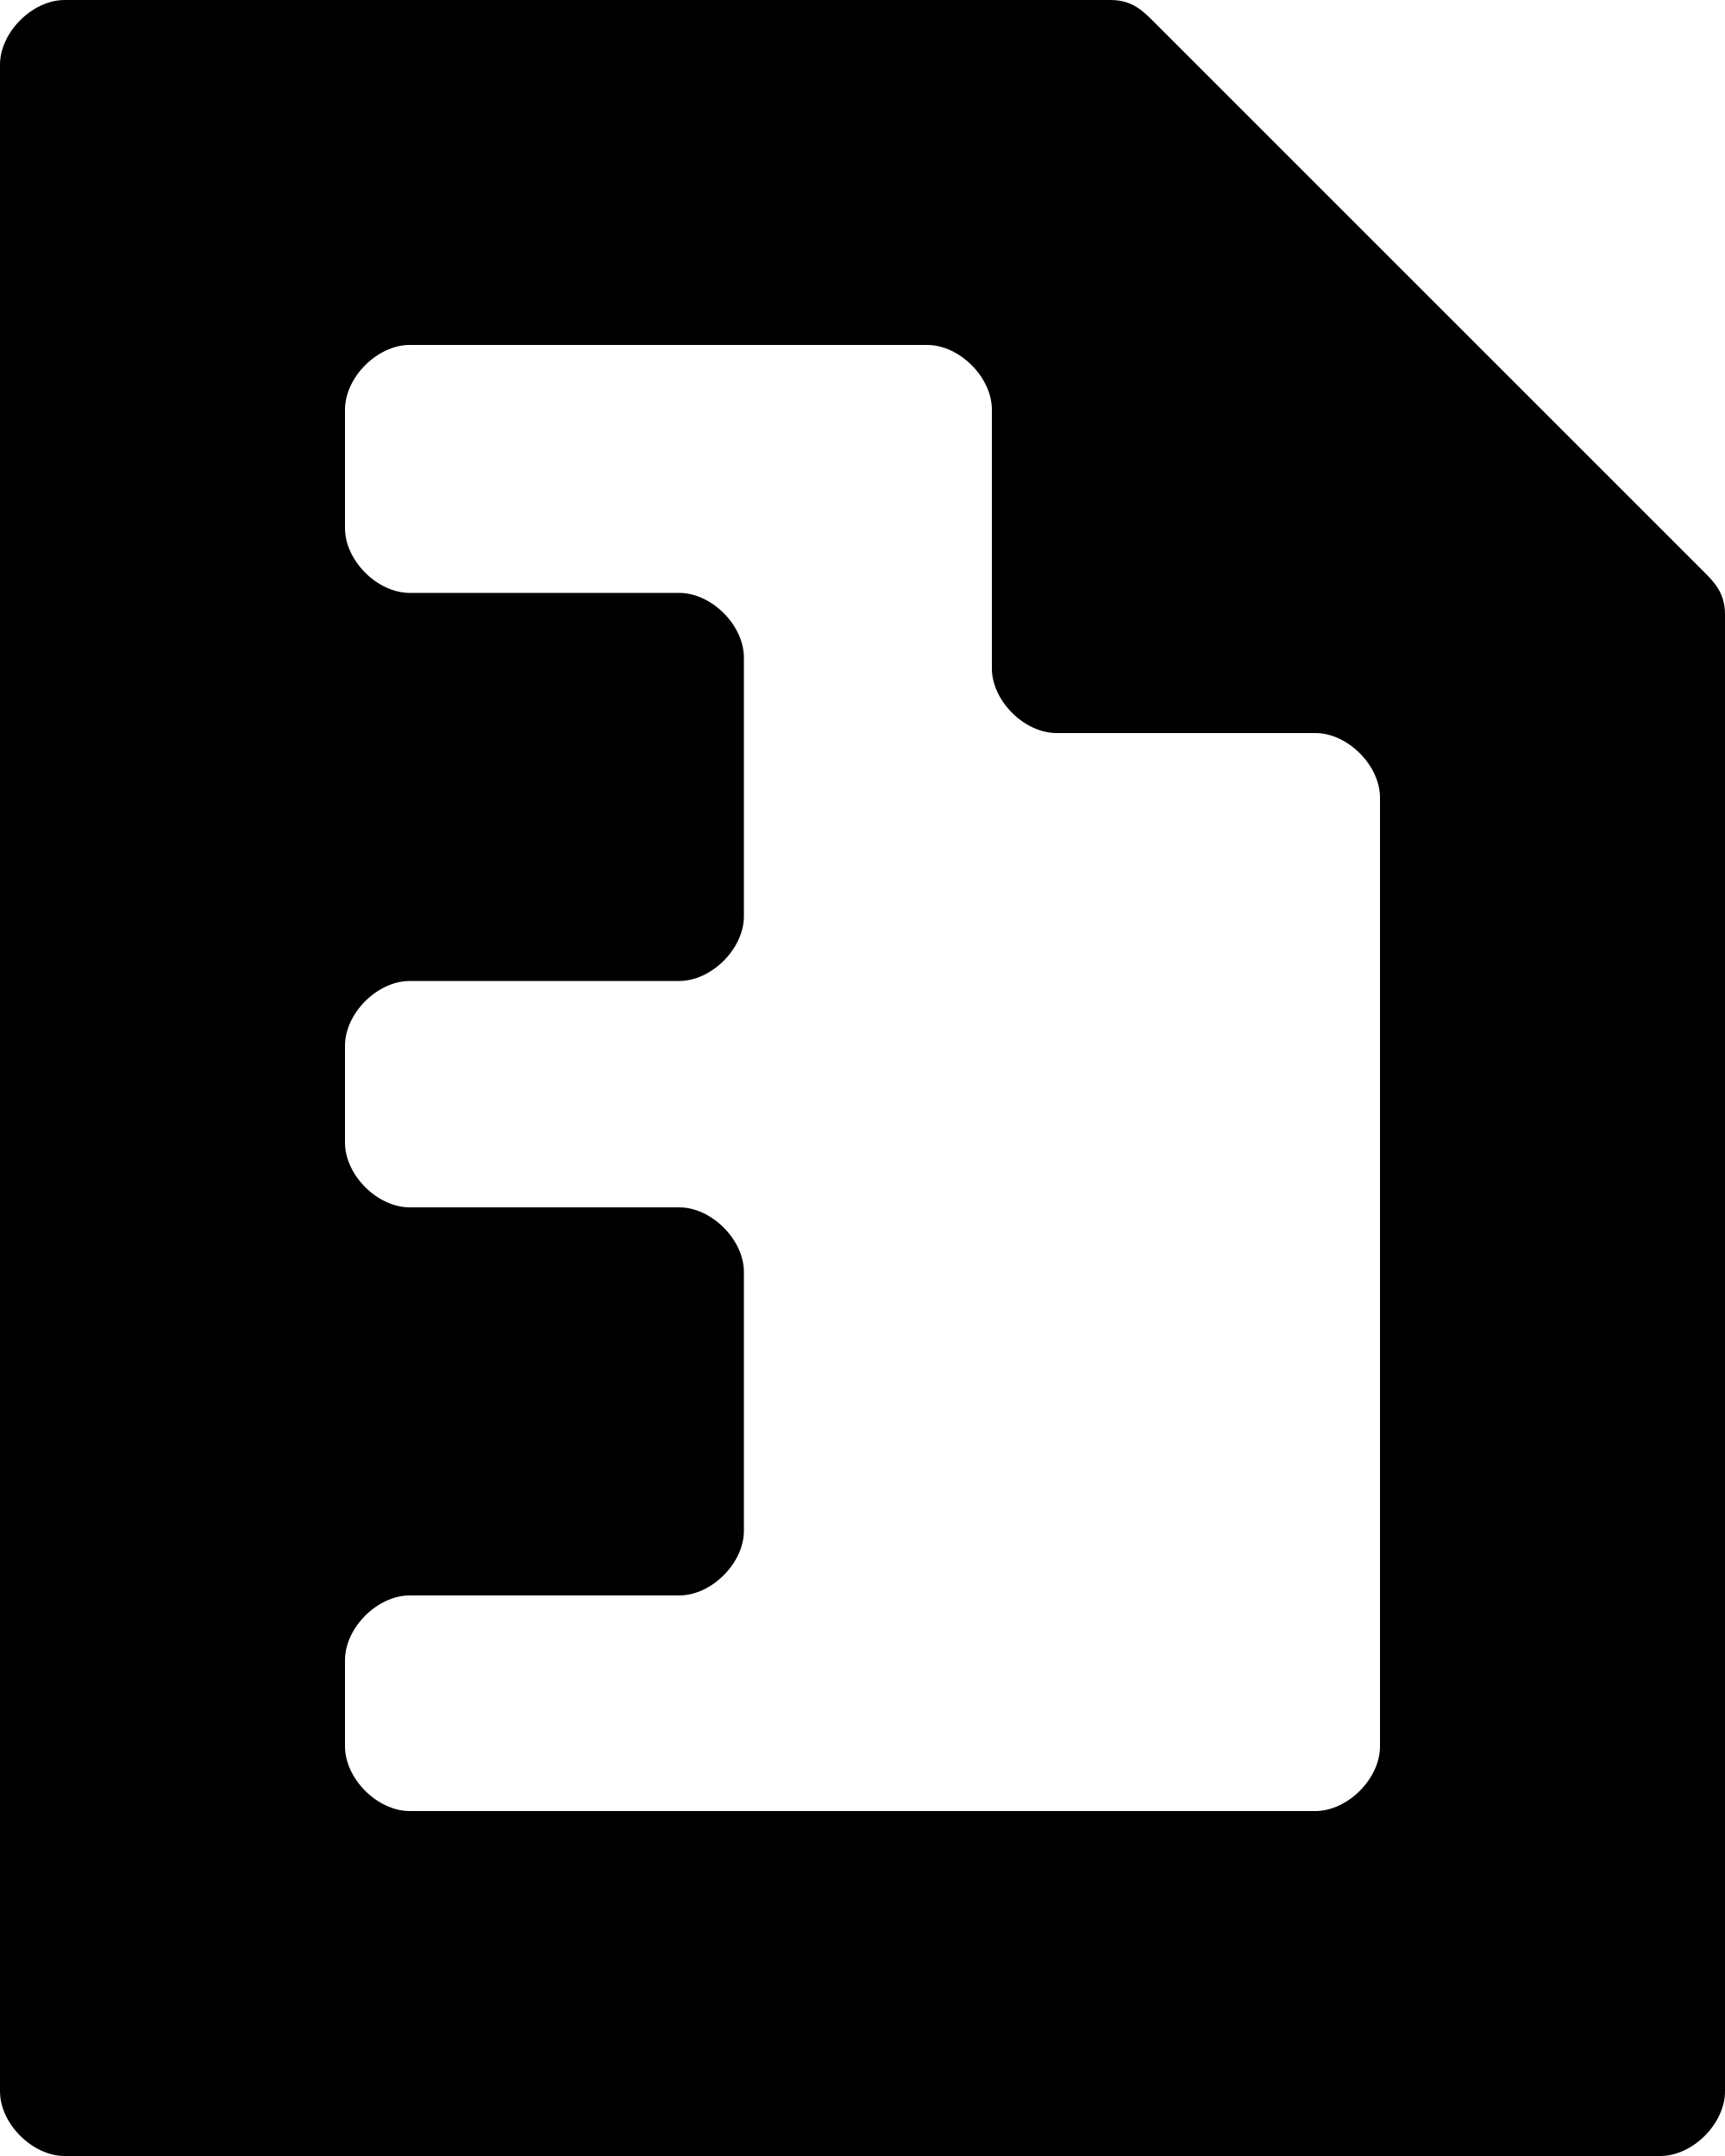
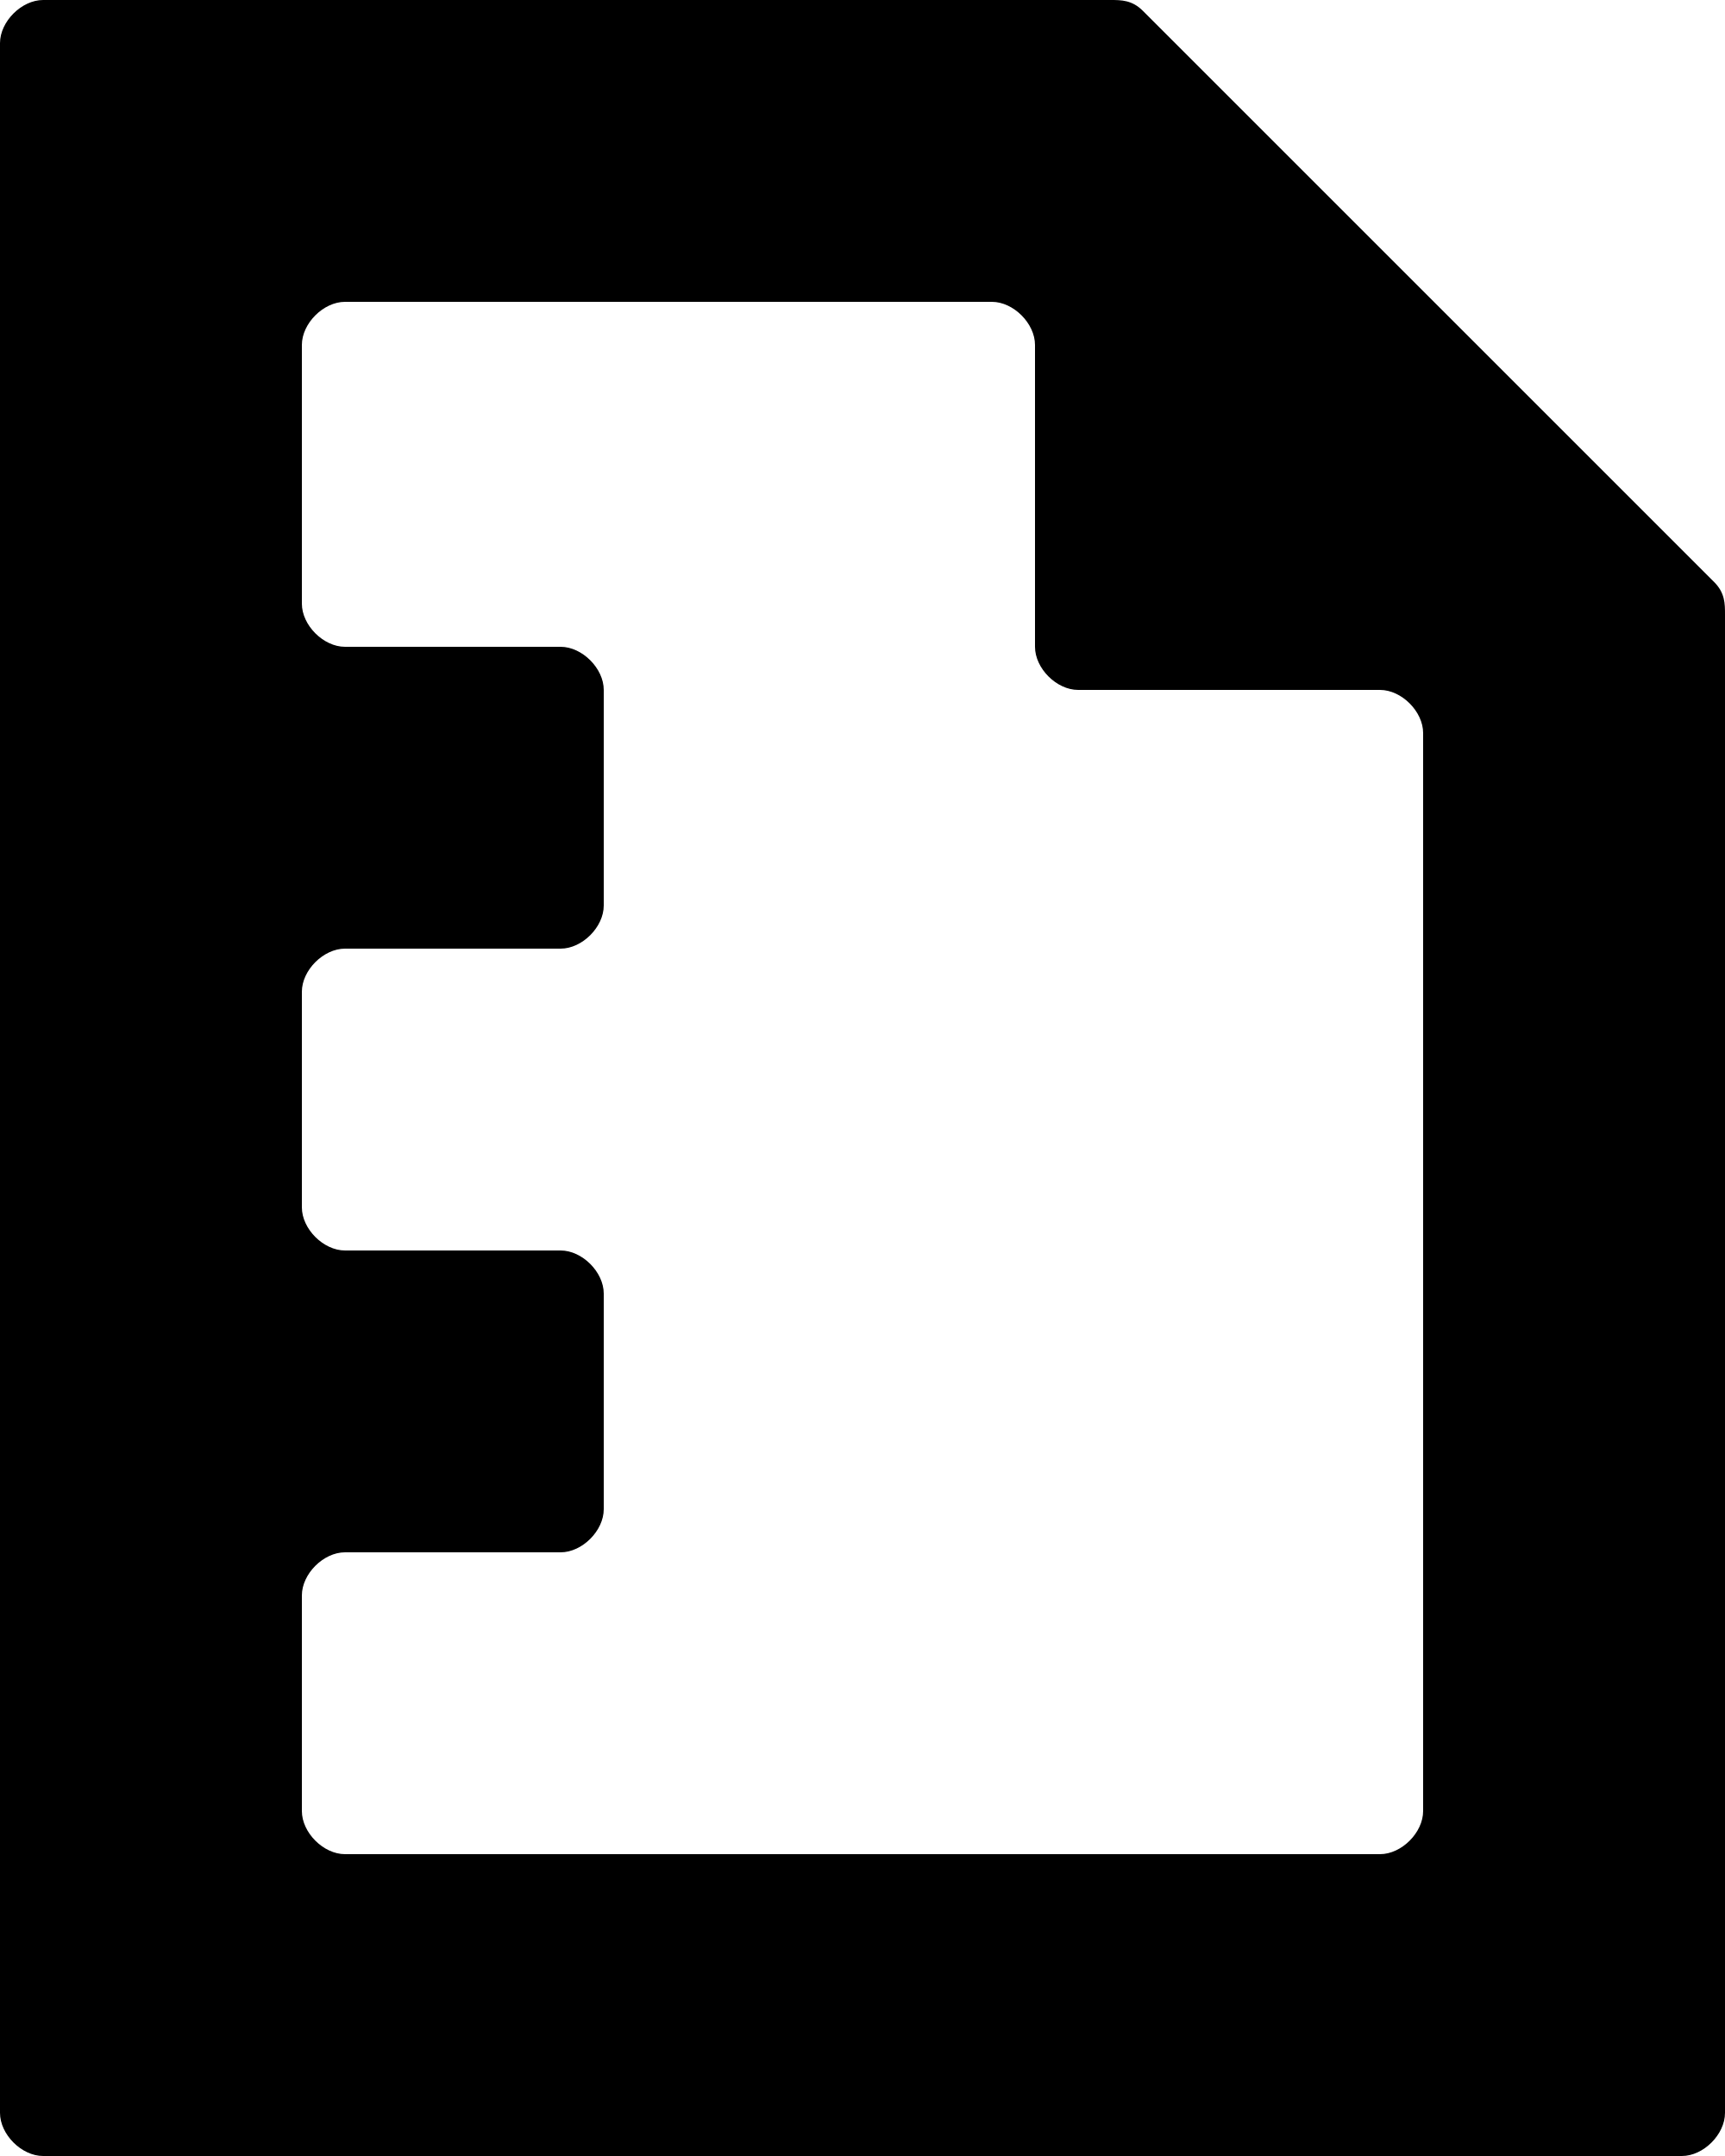
<svg xmlns="http://www.w3.org/2000/svg" version="1.1" x="0px" y="0px" width="16px" height="20px" viewBox="0 0 16 20" enable-background="new 0 0 16 20" xml:space="preserve">
  <defs>
</defs>
-   <path d="M10.3,0H0.6C0.3,0,0,0.3,0,0.6v18.8C0,19.7,0.3,20,0.6,20h14.8c0.3,0,0.6-0.3,0.6-0.6V5.7c0-0.2-0.1-0.3-0.2-0.4l-5.1-5.1  C10.6,0.1,10.5,0,10.3,0z M12.2,16.8H3.8c-0.3,0-0.6-0.3-0.6-0.6v-0.8c0-0.3,0.3-0.6,0.6-0.6h2.5c0.3,0,0.6-0.3,0.6-0.6v-2.4  c0-0.3-0.3-0.6-0.6-0.6H3.8c-0.3,0-0.6-0.3-0.6-0.6V9.7c0-0.3,0.3-0.6,0.6-0.6h2.5c0.3,0,0.6-0.3,0.6-0.6V6.1c0-0.3-0.3-0.6-0.6-0.6  H3.8c-0.3,0-0.6-0.3-0.6-0.6V3.8c0-0.3,0.3-0.6,0.6-0.6h4.8c0.3,0,0.6,0.3,0.6,0.6v2.4c0,0.3,0.3,0.6,0.6,0.6h2.4  c0.3,0,0.6,0.3,0.6,0.6v8.8C12.8,16.5,12.5,16.8,12.2,16.8z" />
+   <path d="M10.3,0H0.4C0.2,0,0,0.2,0,0.4v19.2C0,19.8,0.2,20,0.4,20h15.2c0.2,0,0.4-0.2,0.4-0.4V5.7c0-0.1,0-0.2-0.1-0.3l-5.3-5.3  C10.5,0,10.4,0,10.3,0z M12.8,17.2H3.2c-0.2,0-0.4-0.2-0.4-0.4v-2c0-0.2,0.2-0.4,0.4-0.4h2c0.2,0,0.4-0.2,0.4-0.4v-2  c0-0.2-0.2-0.4-0.4-0.4h-2c-0.2,0-0.4-0.2-0.4-0.4v-2C2.8,9,3,8.8,3.2,8.8h2c0.2,0,0.4-0.2,0.4-0.4v-2C5.6,6.2,5.4,6,5.2,6h-2  C3,6,2.8,5.8,2.8,5.6V3.2C2.8,3,3,2.8,3.2,2.8h6c0.2,0,0.4,0.2,0.4,0.4V6c0,0.2,0.2,0.4,0.4,0.4h2.8c0.2,0,0.4,0.2,0.4,0.4v10  C13.2,17,13,17.2,12.8,17.2z" />
</svg>
